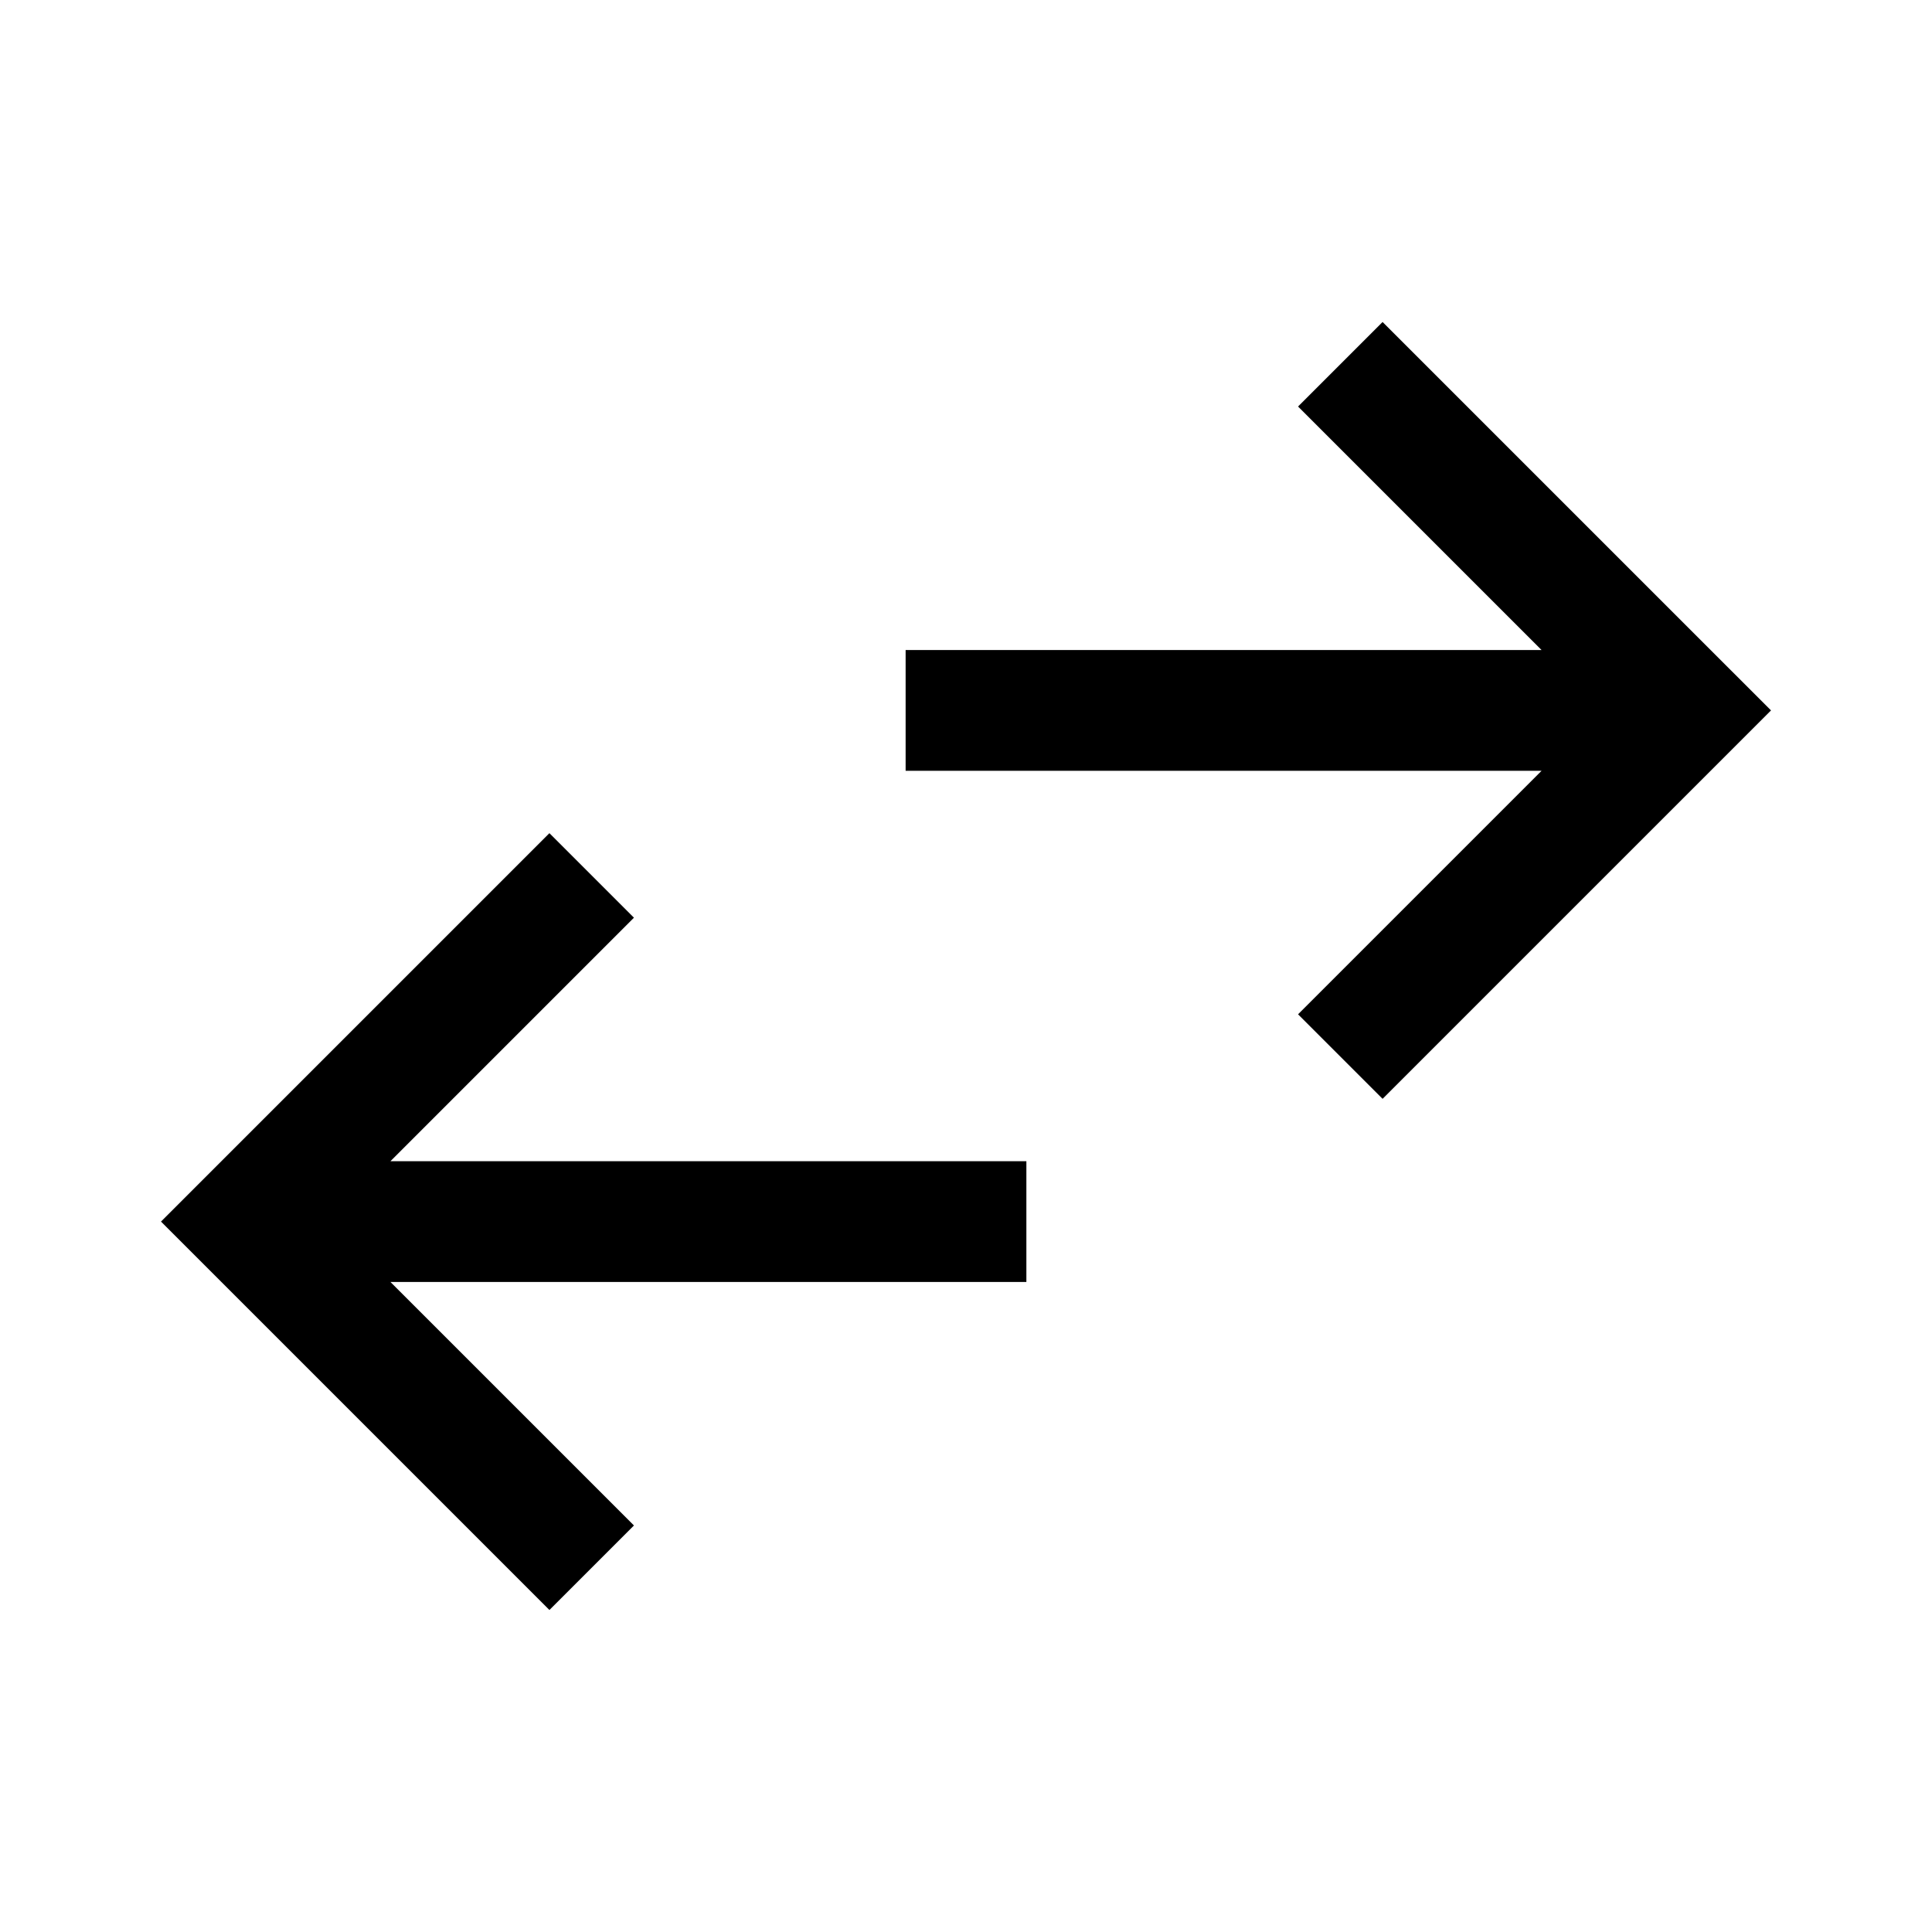
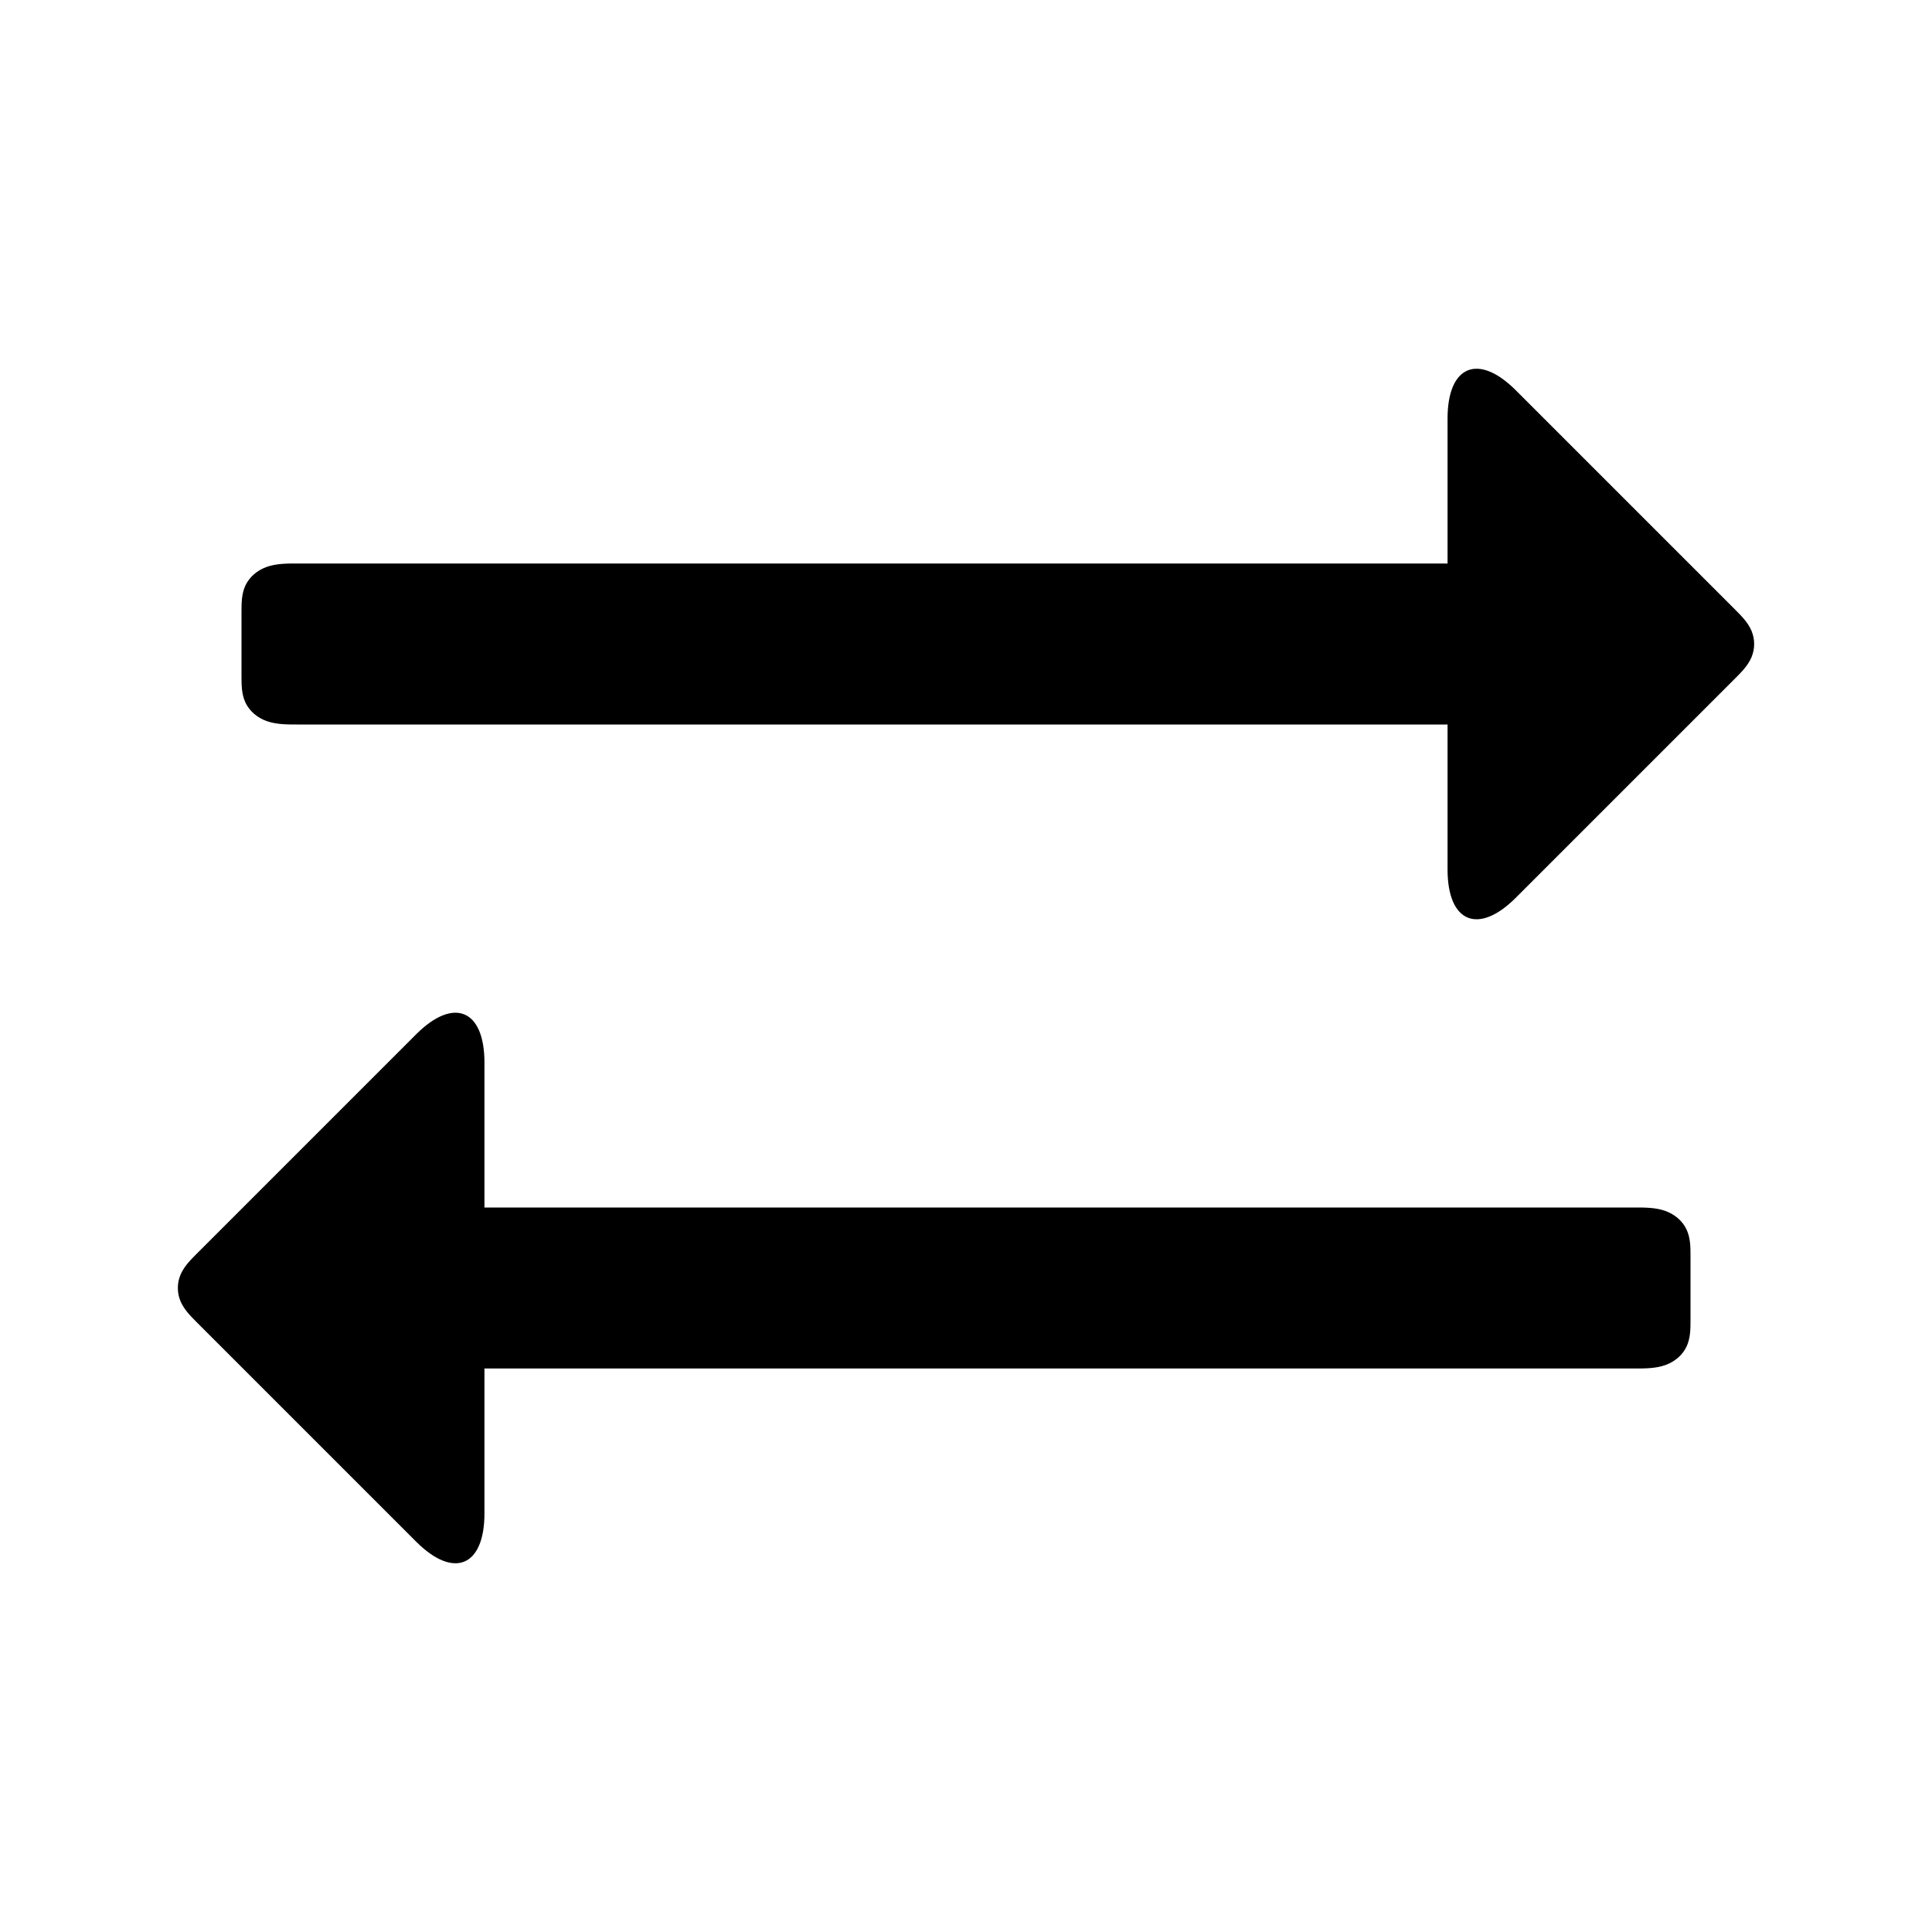
- <svg xmlns="http://www.w3.org/2000/svg" height="48" width="48">
-   <path d="M34.35 27.3 32.25 25.2 38.3 19.15H22.5V16.15H38.3L32.25 10.1L34.35 8L44 17.65ZM13.65 40 4 30.35 13.65 20.7 15.75 22.8 9.7 28.85H25.5V31.85H9.7L15.75 37.9Z" />
+ <svg xmlns="http://www.w3.org/2000/svg" version="1.1" id="レイヤー_1" x="0px" y="0px" viewBox="0 0 48 48" style="enable-background:new 0 0 48 48;" xml:space="preserve">
+   <path d="M35.964,10.4l0,11.2c0,1.32,0.764,1.636,1.697,0.703l5.454-5.454c0.15-0.15,0.315-0.315,0.402-0.524  c0.086-0.208,0.086-0.441,0-0.649c-0.087-0.209-0.253-0.375-0.402-0.524l-5.454-5.454C36.728,8.764,35.964,9.08,35.964,10.4z" />
+   <path d="M38,16.8c0,0.211,0,0.446-0.098,0.655c-0.098,0.208-0.287,0.373-0.524,0.459C37.138,18,36.87,18,36.629,18H7.371  c-0.242,0-0.509,0-0.749-0.086c-0.237-0.086-0.426-0.251-0.524-0.459C6,17.246,6,17.011,6,16.8v-1.6c0-0.211,0-0.446,0.098-0.655  c0.098-0.208,0.287-0.373,0.524-0.459C6.862,14,7.13,14,7.371,14h29.257c0.242,0,0.509,0,0.749,0.086  c0.237,0.086,0.426,0.251,0.524,0.459C38,14.754,38,14.989,38,15.2V16.8z" />
+   <path d="M12.036,37.6l0-11.2c0-1.32-0.764-1.636-1.697-0.703l-5.454,5.454c-0.15,0.15-0.315,0.315-0.402,0.524  c-0.086,0.208-0.086,0.441,0,0.649c0.087,0.209,0.253,0.375,0.402,0.524l5.454,5.454C11.272,39.236,12.036,38.92,12.036,37.6z" />
+   <path d="M10,31.2c0-0.211,0-0.446,0.098-0.655c0.098-0.208,0.287-0.373,0.524-0.459C10.862,30,11.13,30,11.371,30h29.257  c0.242,0,0.509,0,0.749,0.086c0.237,0.086,0.426,0.251,0.524,0.459C42,30.755,42,30.989,42,31.2v1.6c0,0.211,0,0.446-0.098,0.655  c-0.098,0.208-0.287,0.373-0.524,0.459C41.138,34,40.87,34,40.629,34H11.371c-0.242,0-0.509,0-0.749-0.086  c-0.237-0.086-0.426-0.251-0.524-0.459C10,33.246,10,33.012,10,32.8V31.2z" />
</svg>
